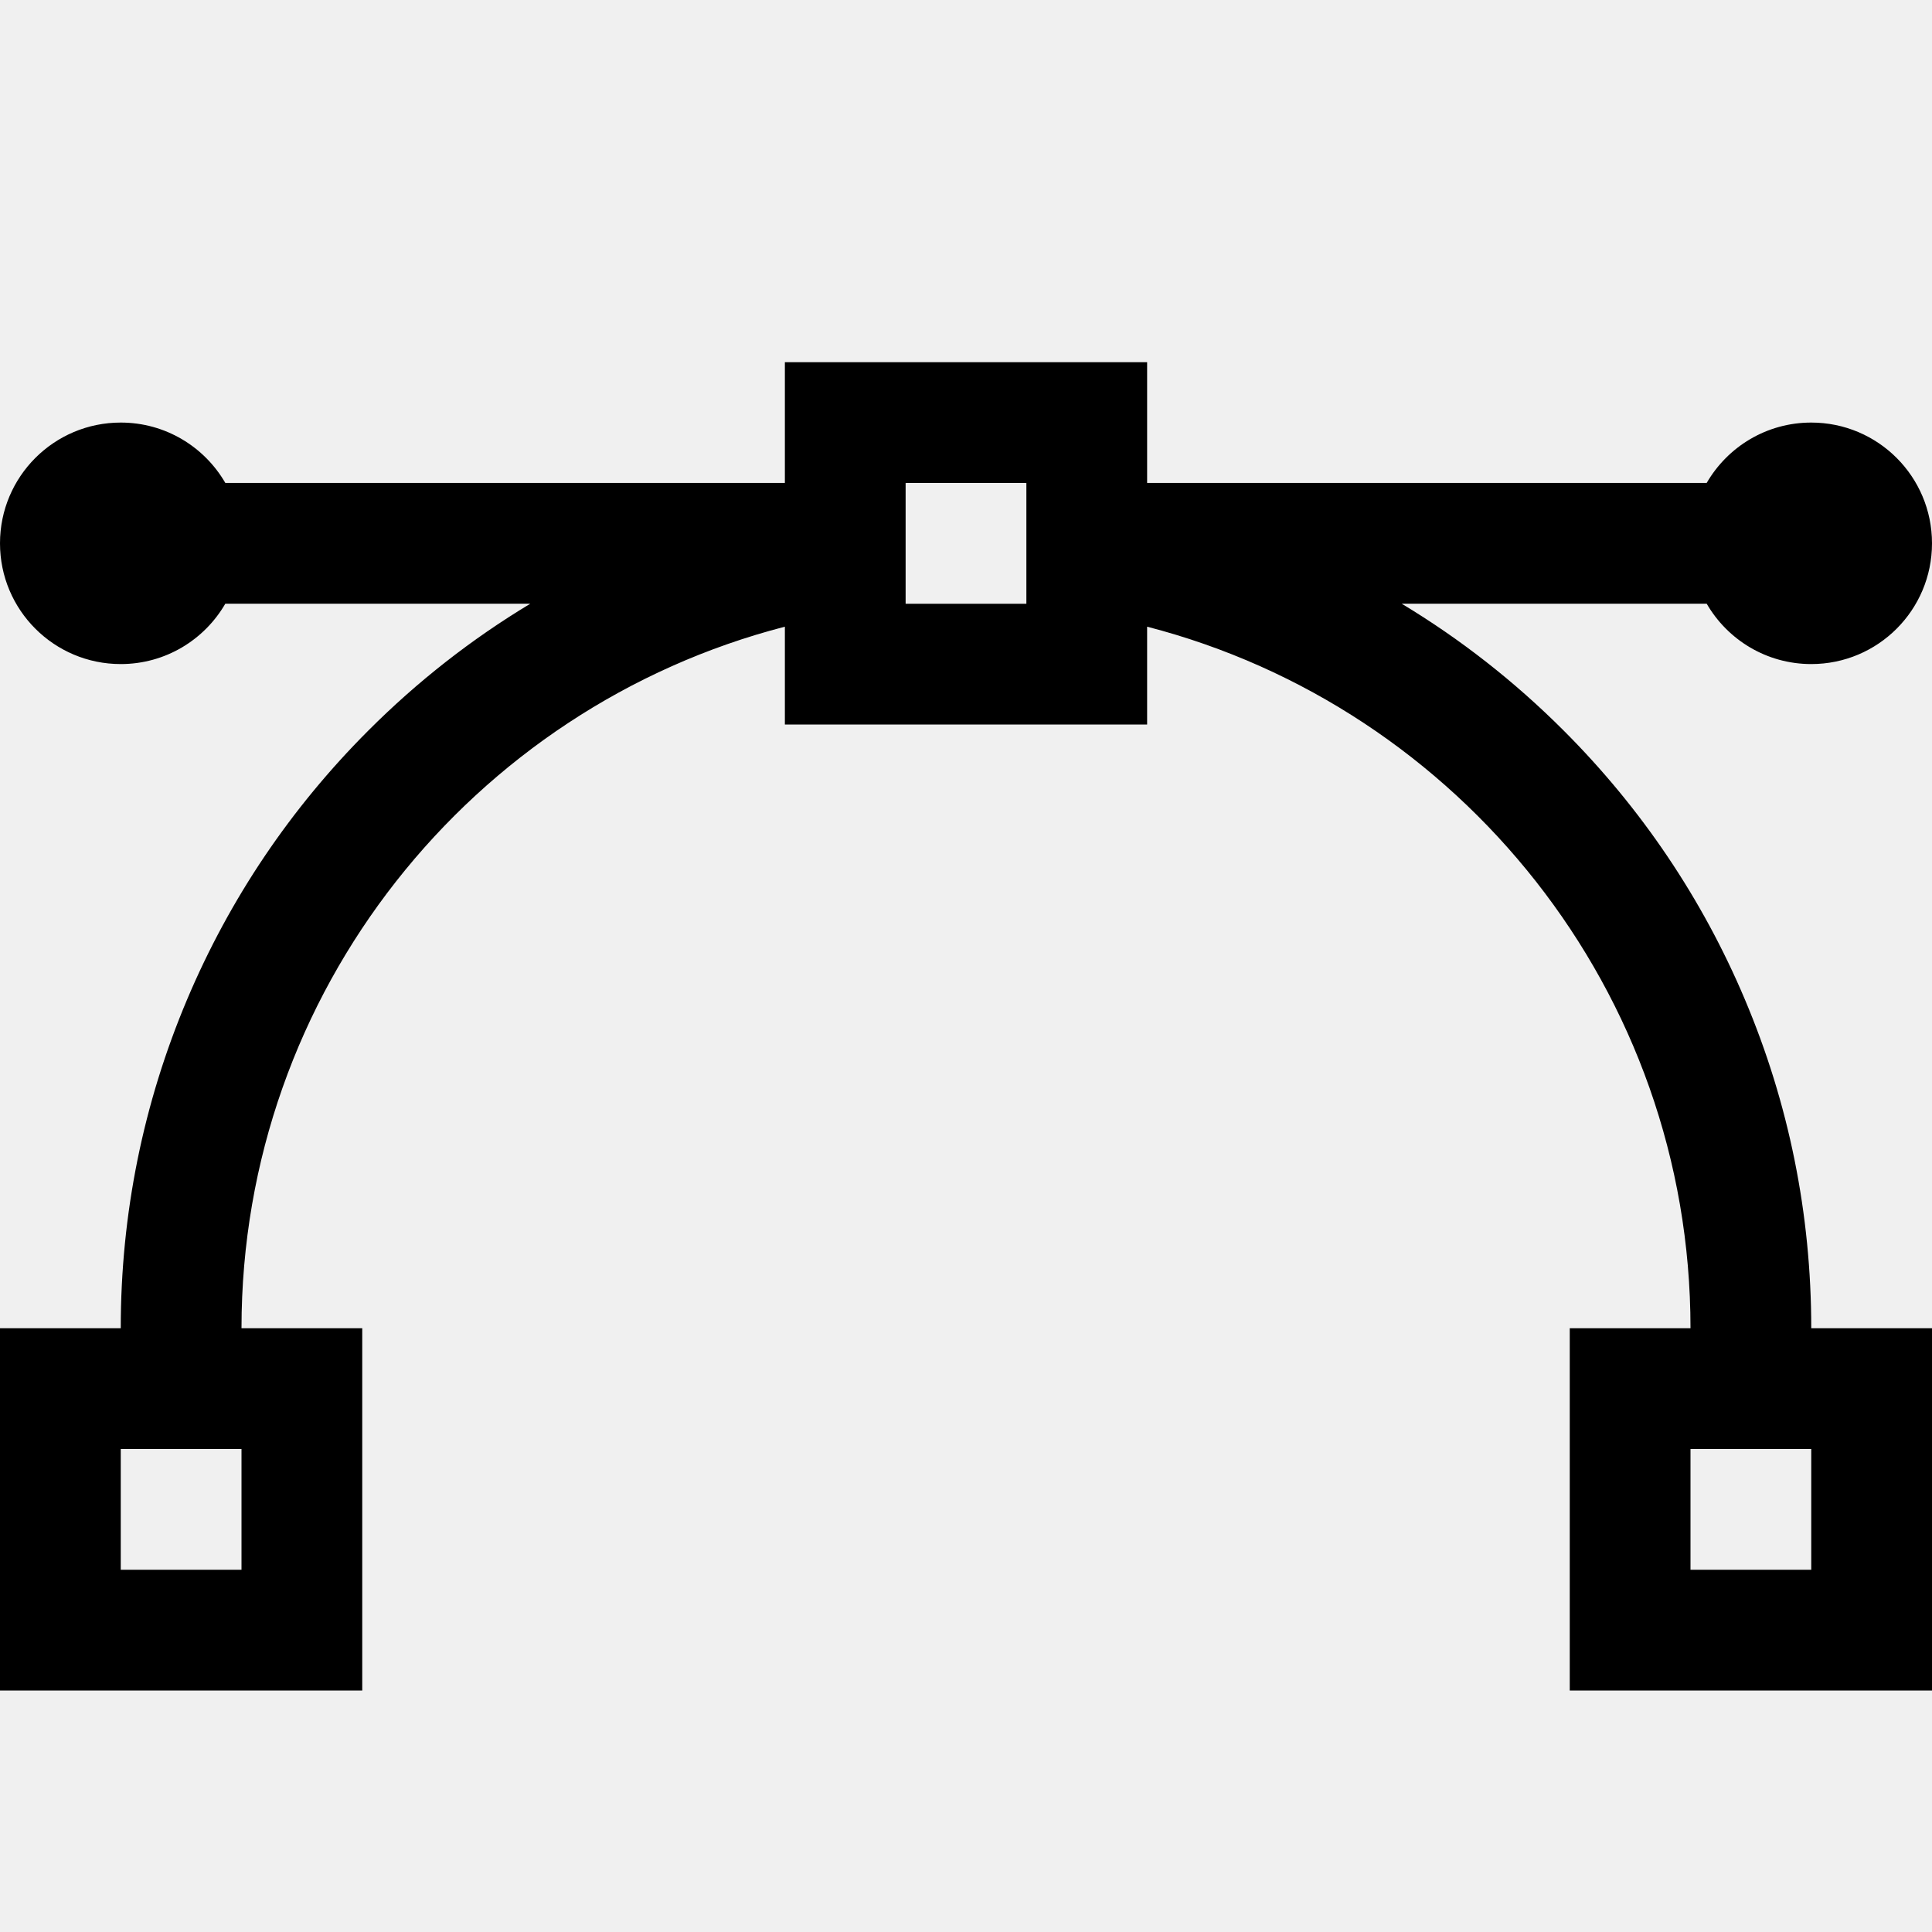
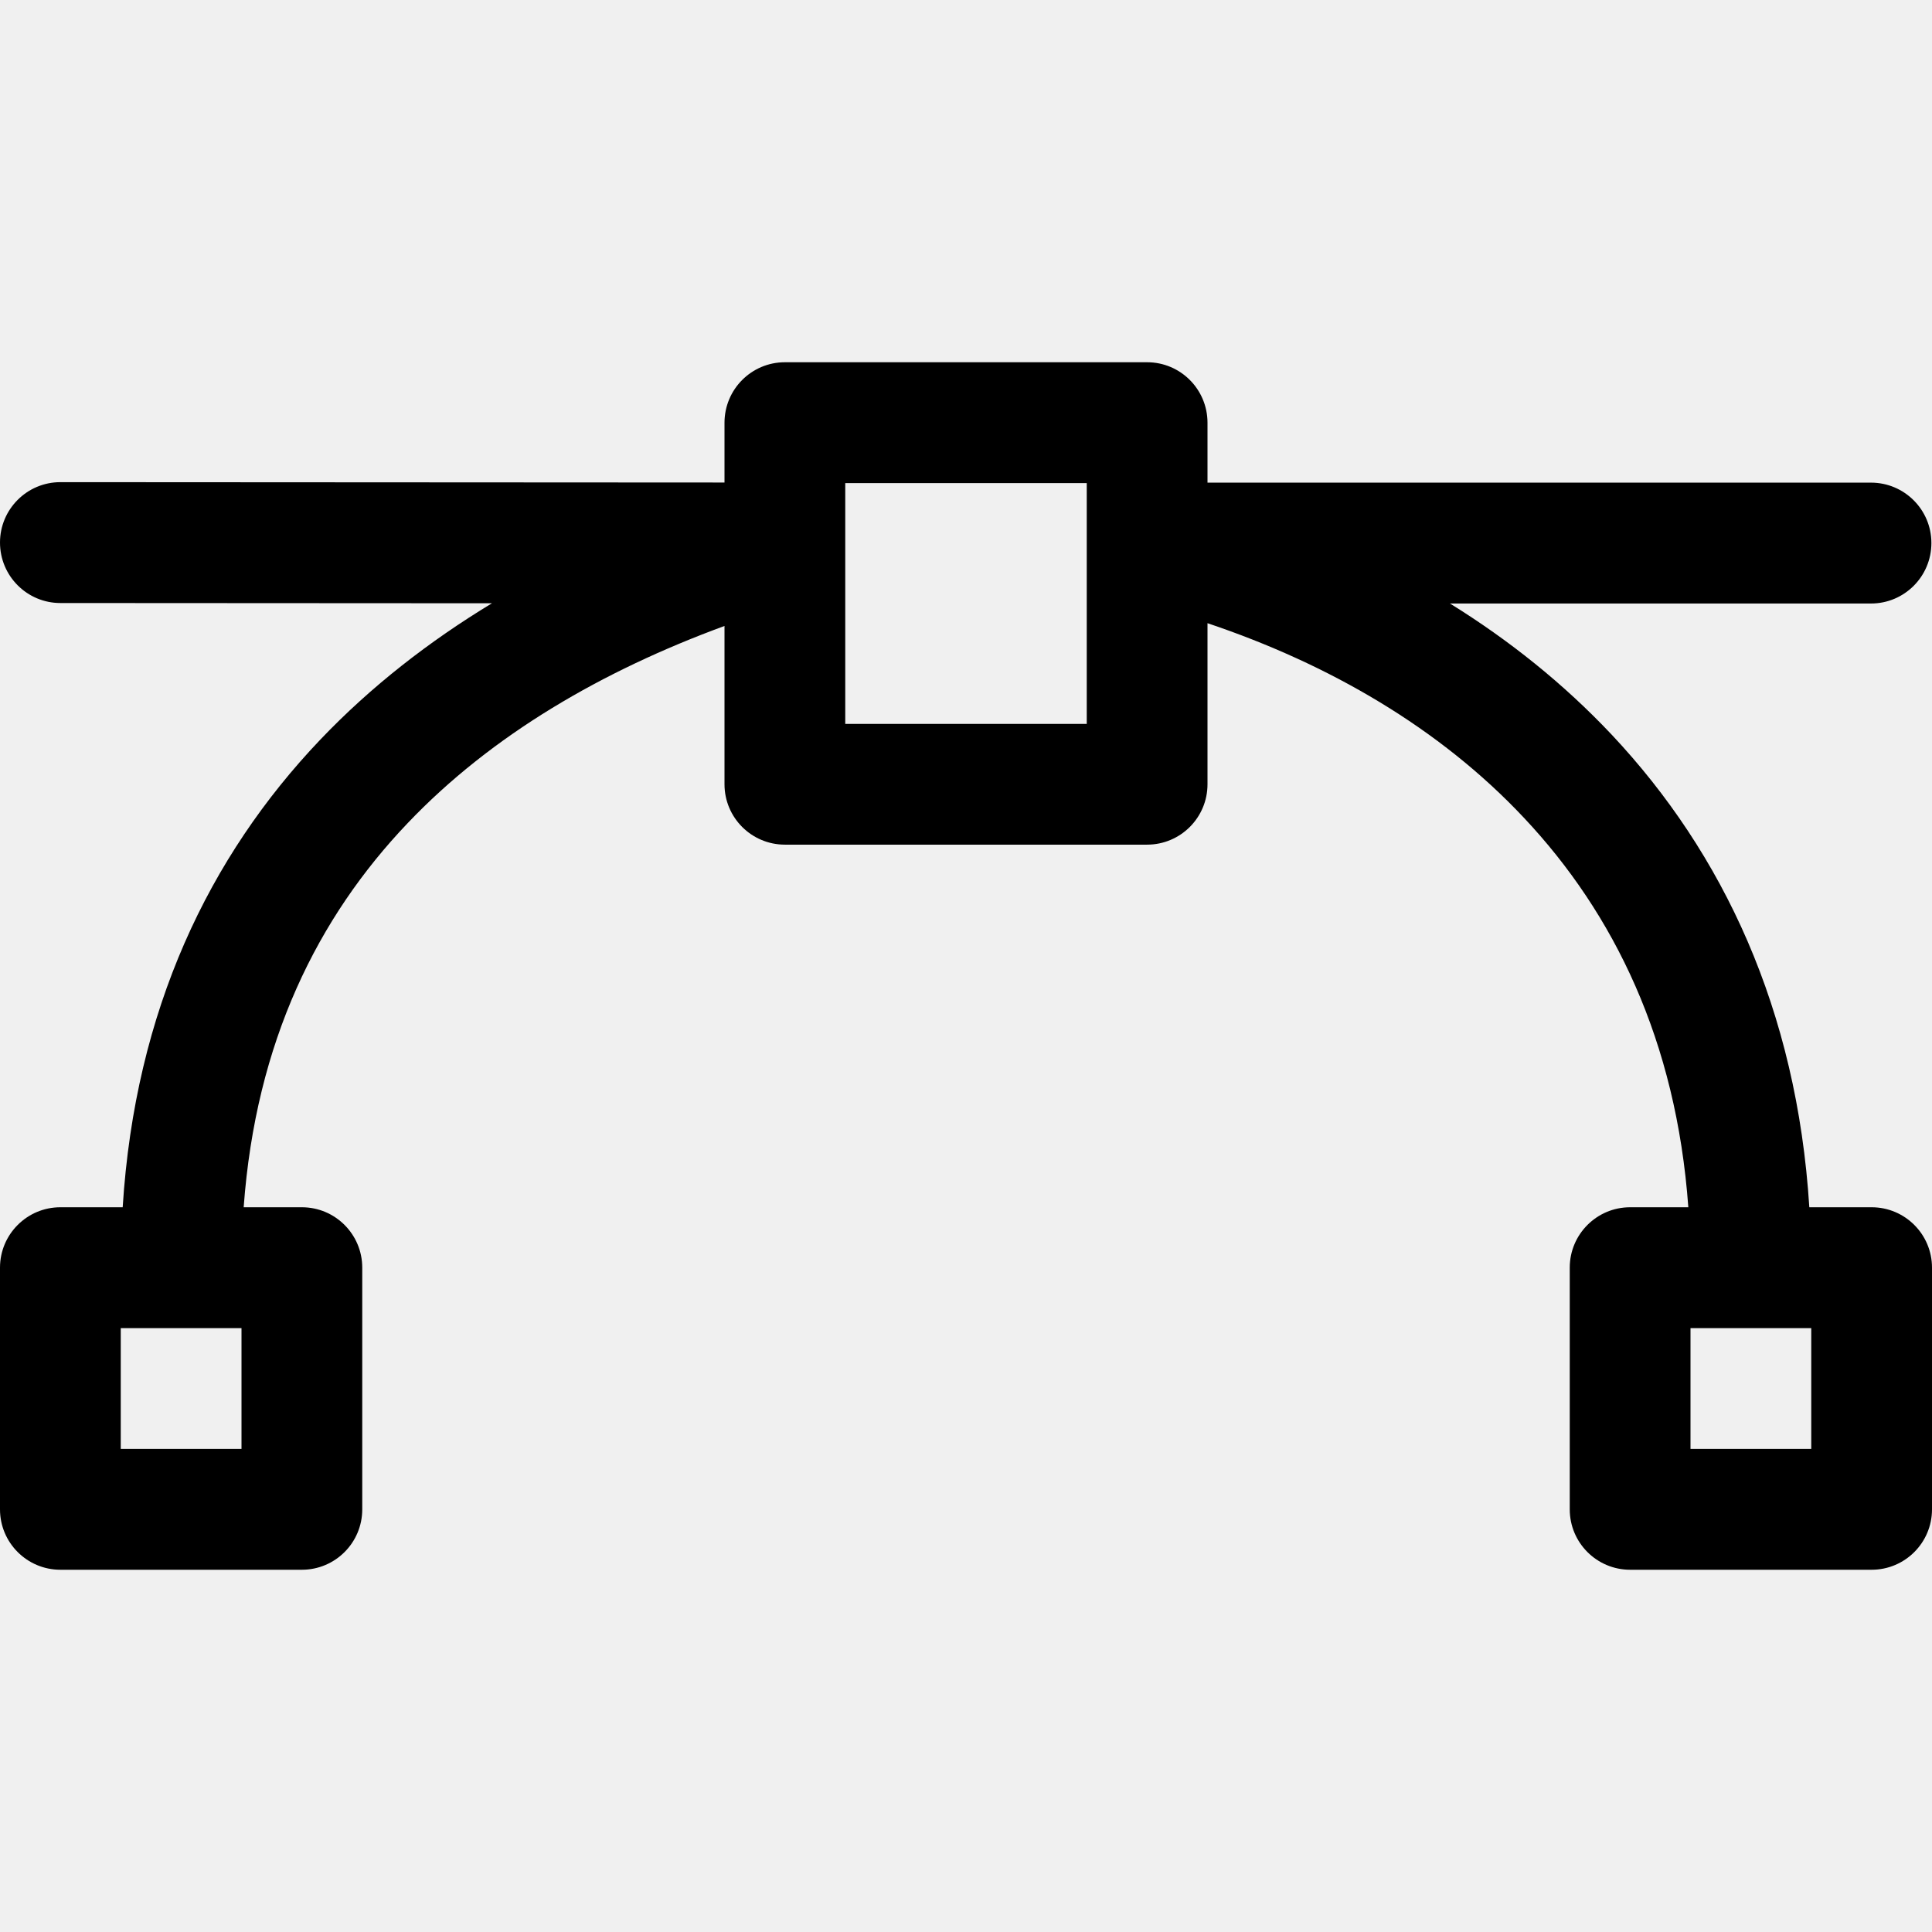
- <svg xmlns="http://www.w3.org/2000/svg" version="1.1" width="32" height="32" viewBox="0 0 32 32">
-   <path d="M28.899 16.55c-0.705-1.667-1.714-3.164-3-4.45-0.813-0.813-1.711-1.516-2.683-2.101h5.052c0.346 0.598 0.992 1 1.732 1 1.105 0 2-0.895 2-2s-0.895-2-2-2c-0.74 0-1.386 0.402-1.732 1h-9.268v-2h-6v2h-9.268c-0.346-0.598-0.992-1-1.732-1-1.105 0-2 0.895-2 2s0.895 2 2 2c0.74 0 1.386-0.402 1.732-1h5.052c-0.972 0.585-1.87 1.287-2.683 2.101-1.285 1.285-2.295 2.783-3 4.45-0.73 1.727-1.101 3.56-1.101 5.45h-2v6h6v-6h-2c0-5.581 3.83-10.285 9-11.62v1.62h6v-1.62c5.17 1.336 9 6.039 9 11.62h-2v6h6v-6h-2c0-1.89-0.37-3.723-1.101-5.45zM4 26h-2v-2h2v2zM17 10h-2v-2h2v2zM30 26h-2v-2h2v2z" />
+ <svg xmlns="http://www.w3.org/2000/svg" width="16" height="16" viewBox="0 0 16 16" fill="none">
+   <g clip-path="url(#clip0)">
+     <path fill-rule="evenodd" clip-rule="evenodd" d="M0.5 3.993C0.224 3.993 0 4.217 9.4703e-08 4.493C-0 4.77 0.224 4.994 0.5 4.994L4.074 4.996C3.556 5.31 3.074 5.683 2.652 6.126C1.732 7.092 1.119 8.364 1.016 9.998L0.5 9.998C0.224 9.998 3.4511e-07 10.222 3.5719e-07 10.498L4.44681e-07 12.5C4.56761e-07 12.776 0.224 13 0.5 13L2.5 13C2.776 13 3 12.776 3 12.5L3 10.498C3 10.222 2.776 9.998 2.5 9.998L2.018 9.998C2.118 8.626 2.633 7.596 3.376 6.817C4.073 6.085 4.989 5.555 6 5.184L6 6.495C6 6.771 6.224 6.995 6.5 6.995L9.5 6.995C9.776 6.995 10 6.771 10 6.495L10 5.161C11.006 5.499 11.923 6.029 12.621 6.773C13.366 7.565 13.882 8.619 13.982 9.998L13.5 9.998C13.224 9.998 13 10.222 13 10.498L13 12.5C13 12.776 13.224 13 13.5 13L15.5 13C15.776 13 16 12.776 16 12.5L16 10.498C16 10.222 15.776 9.998 15.5 9.998L14.984 9.998C14.881 8.361 14.269 7.066 13.35 6.087C12.95 5.662 12.496 5.3 12.008 4.998L15.495 4.998C15.771 4.998 15.995 4.774 15.995 4.497C15.995 4.221 15.771 3.997 15.495 3.997L10 3.997L10 3.501C10 3.224 9.776 3 9.5 3L6.5 3C6.224 3 6 3.224 6 3.501L6 3.996L0.5 3.993ZM7 4.505C7 4.498 7 4.49 7 4.482L7 4.001L9 4.001L9 4.483L9 4.493L9 4.505L9 5.995L7 5.995L7 4.505ZM1 10.999L1 11.999L2 11.999L2 10.999L1 10.999ZM15 10.999L15 11.999L14 11.999L14 10.999L15 10.999Z" fill="black" />
+   </g>
+   <defs>
+     <clipPath id="clip0">
+       <rect width="16" height="16" fill="white" transform="translate(0 16) rotate(-90)" />
+     </clipPath>
+   </defs>
</svg>
